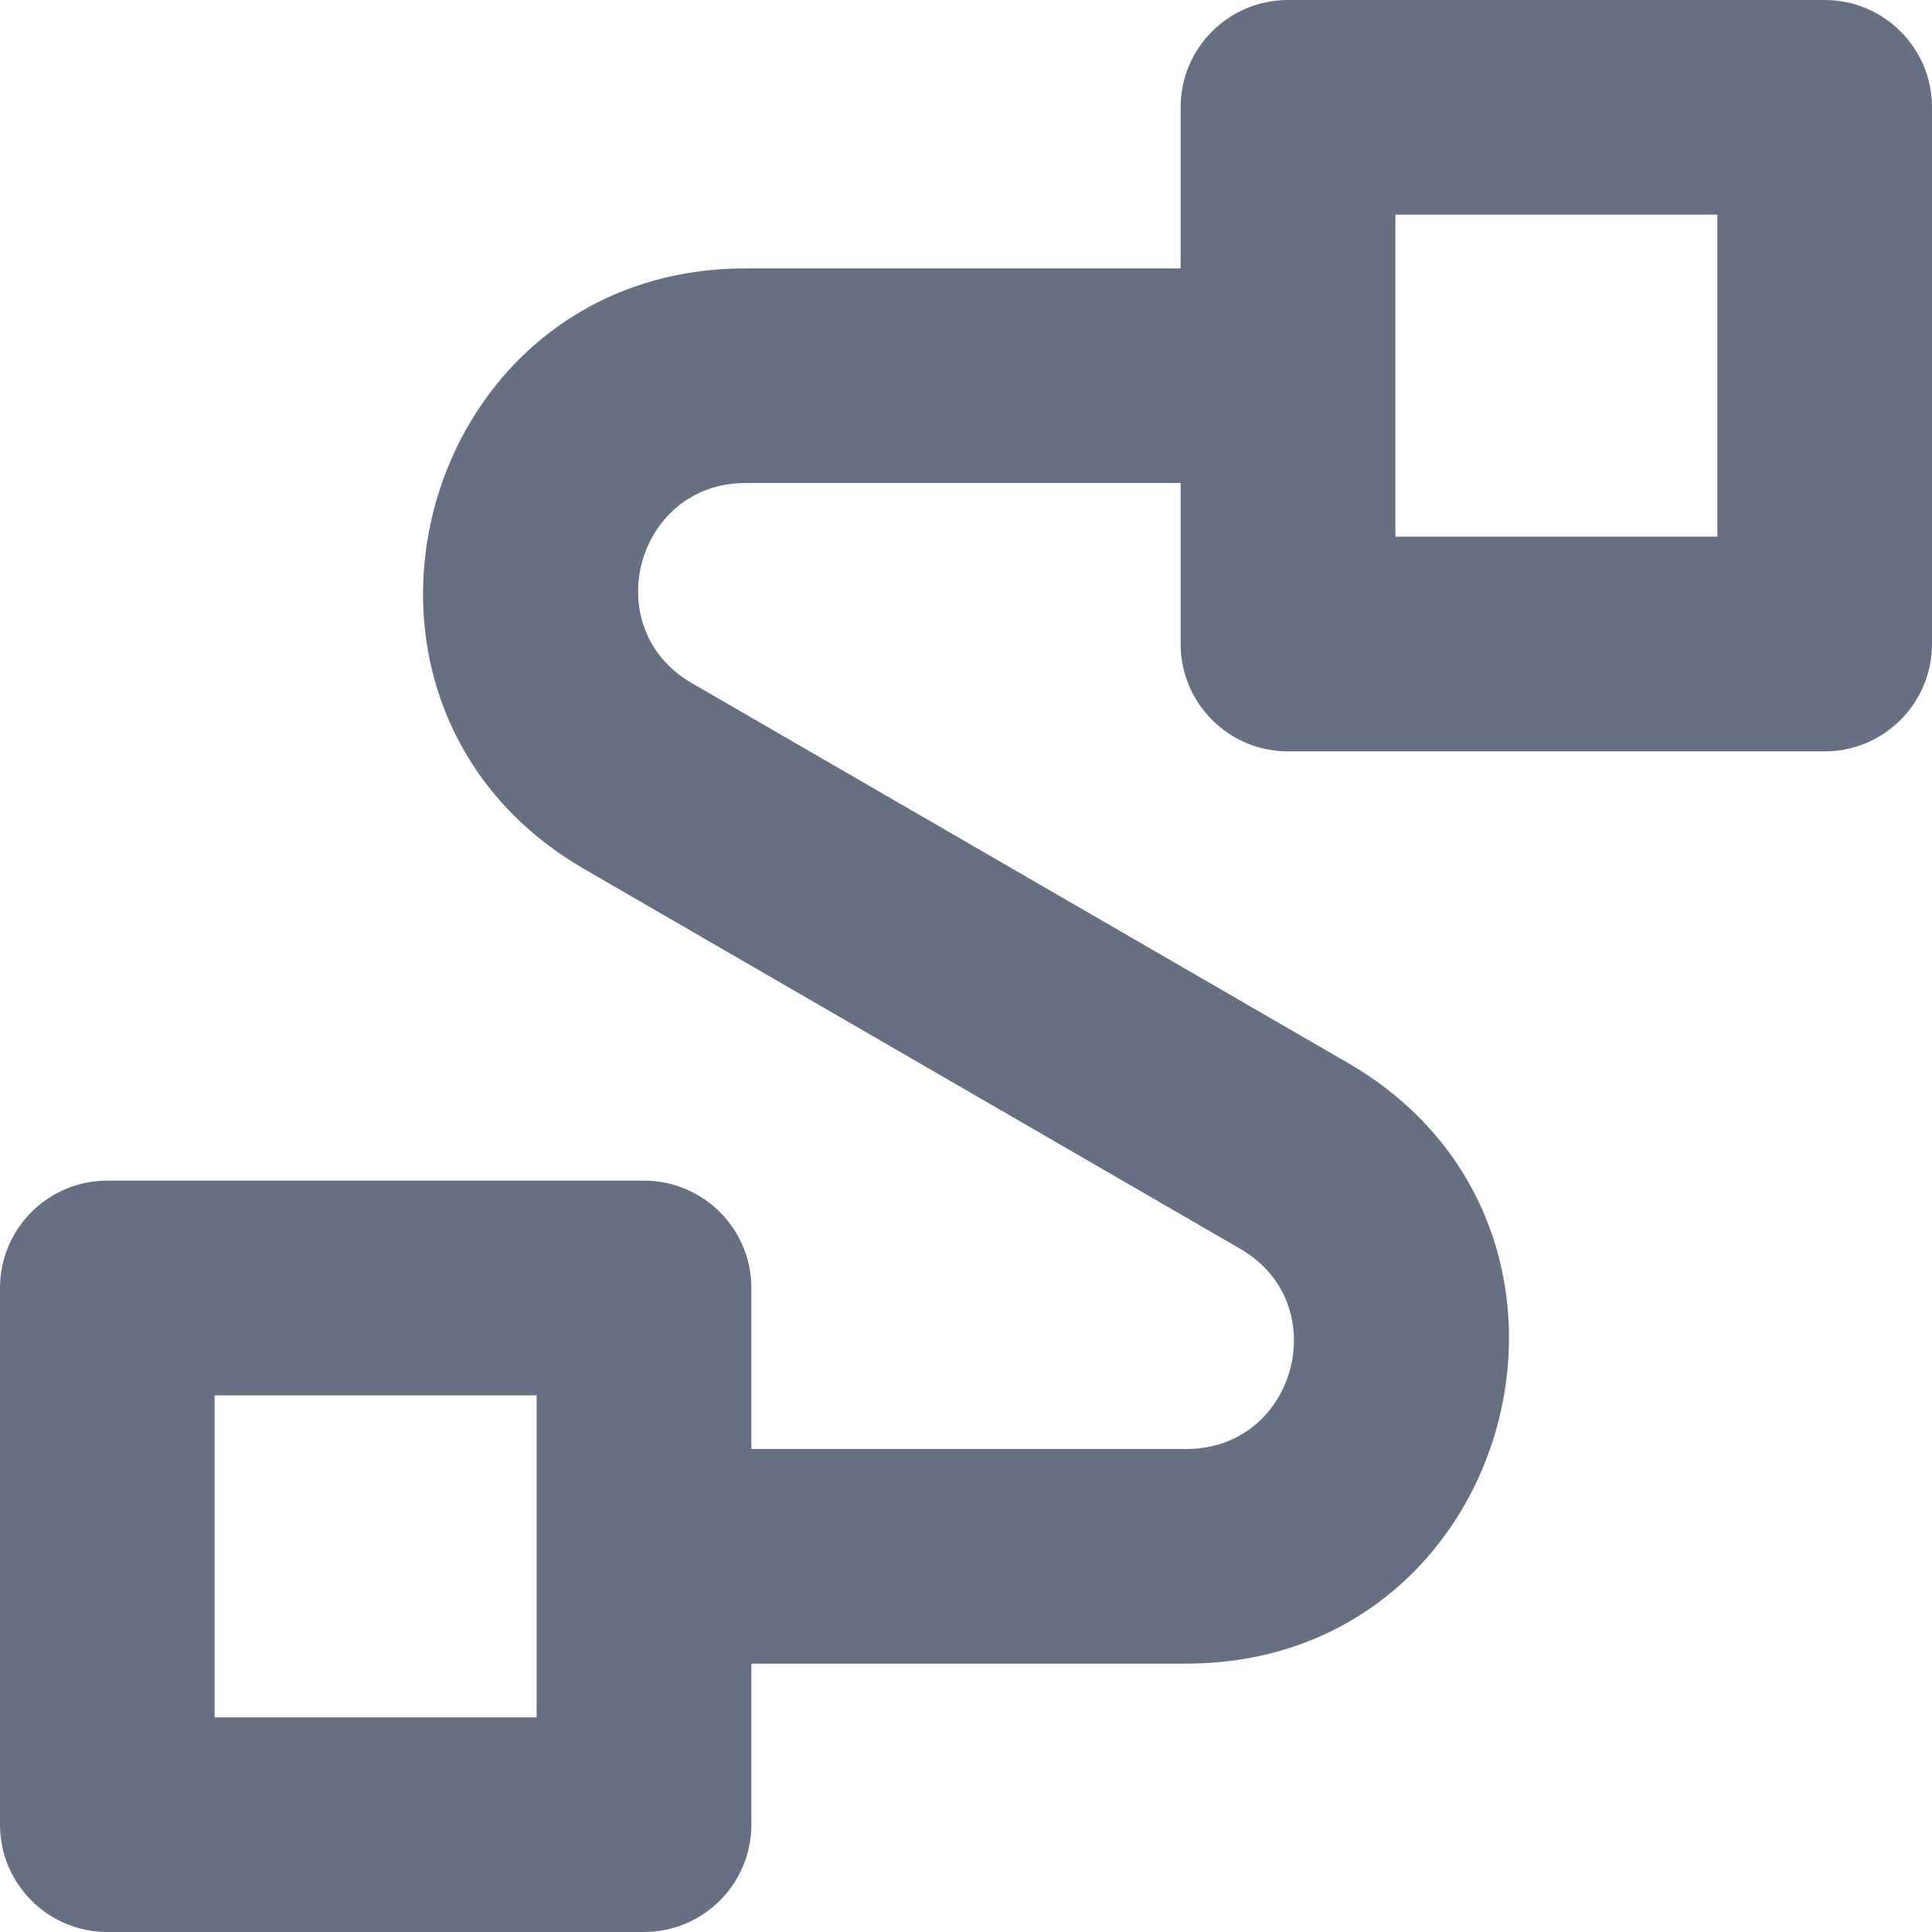
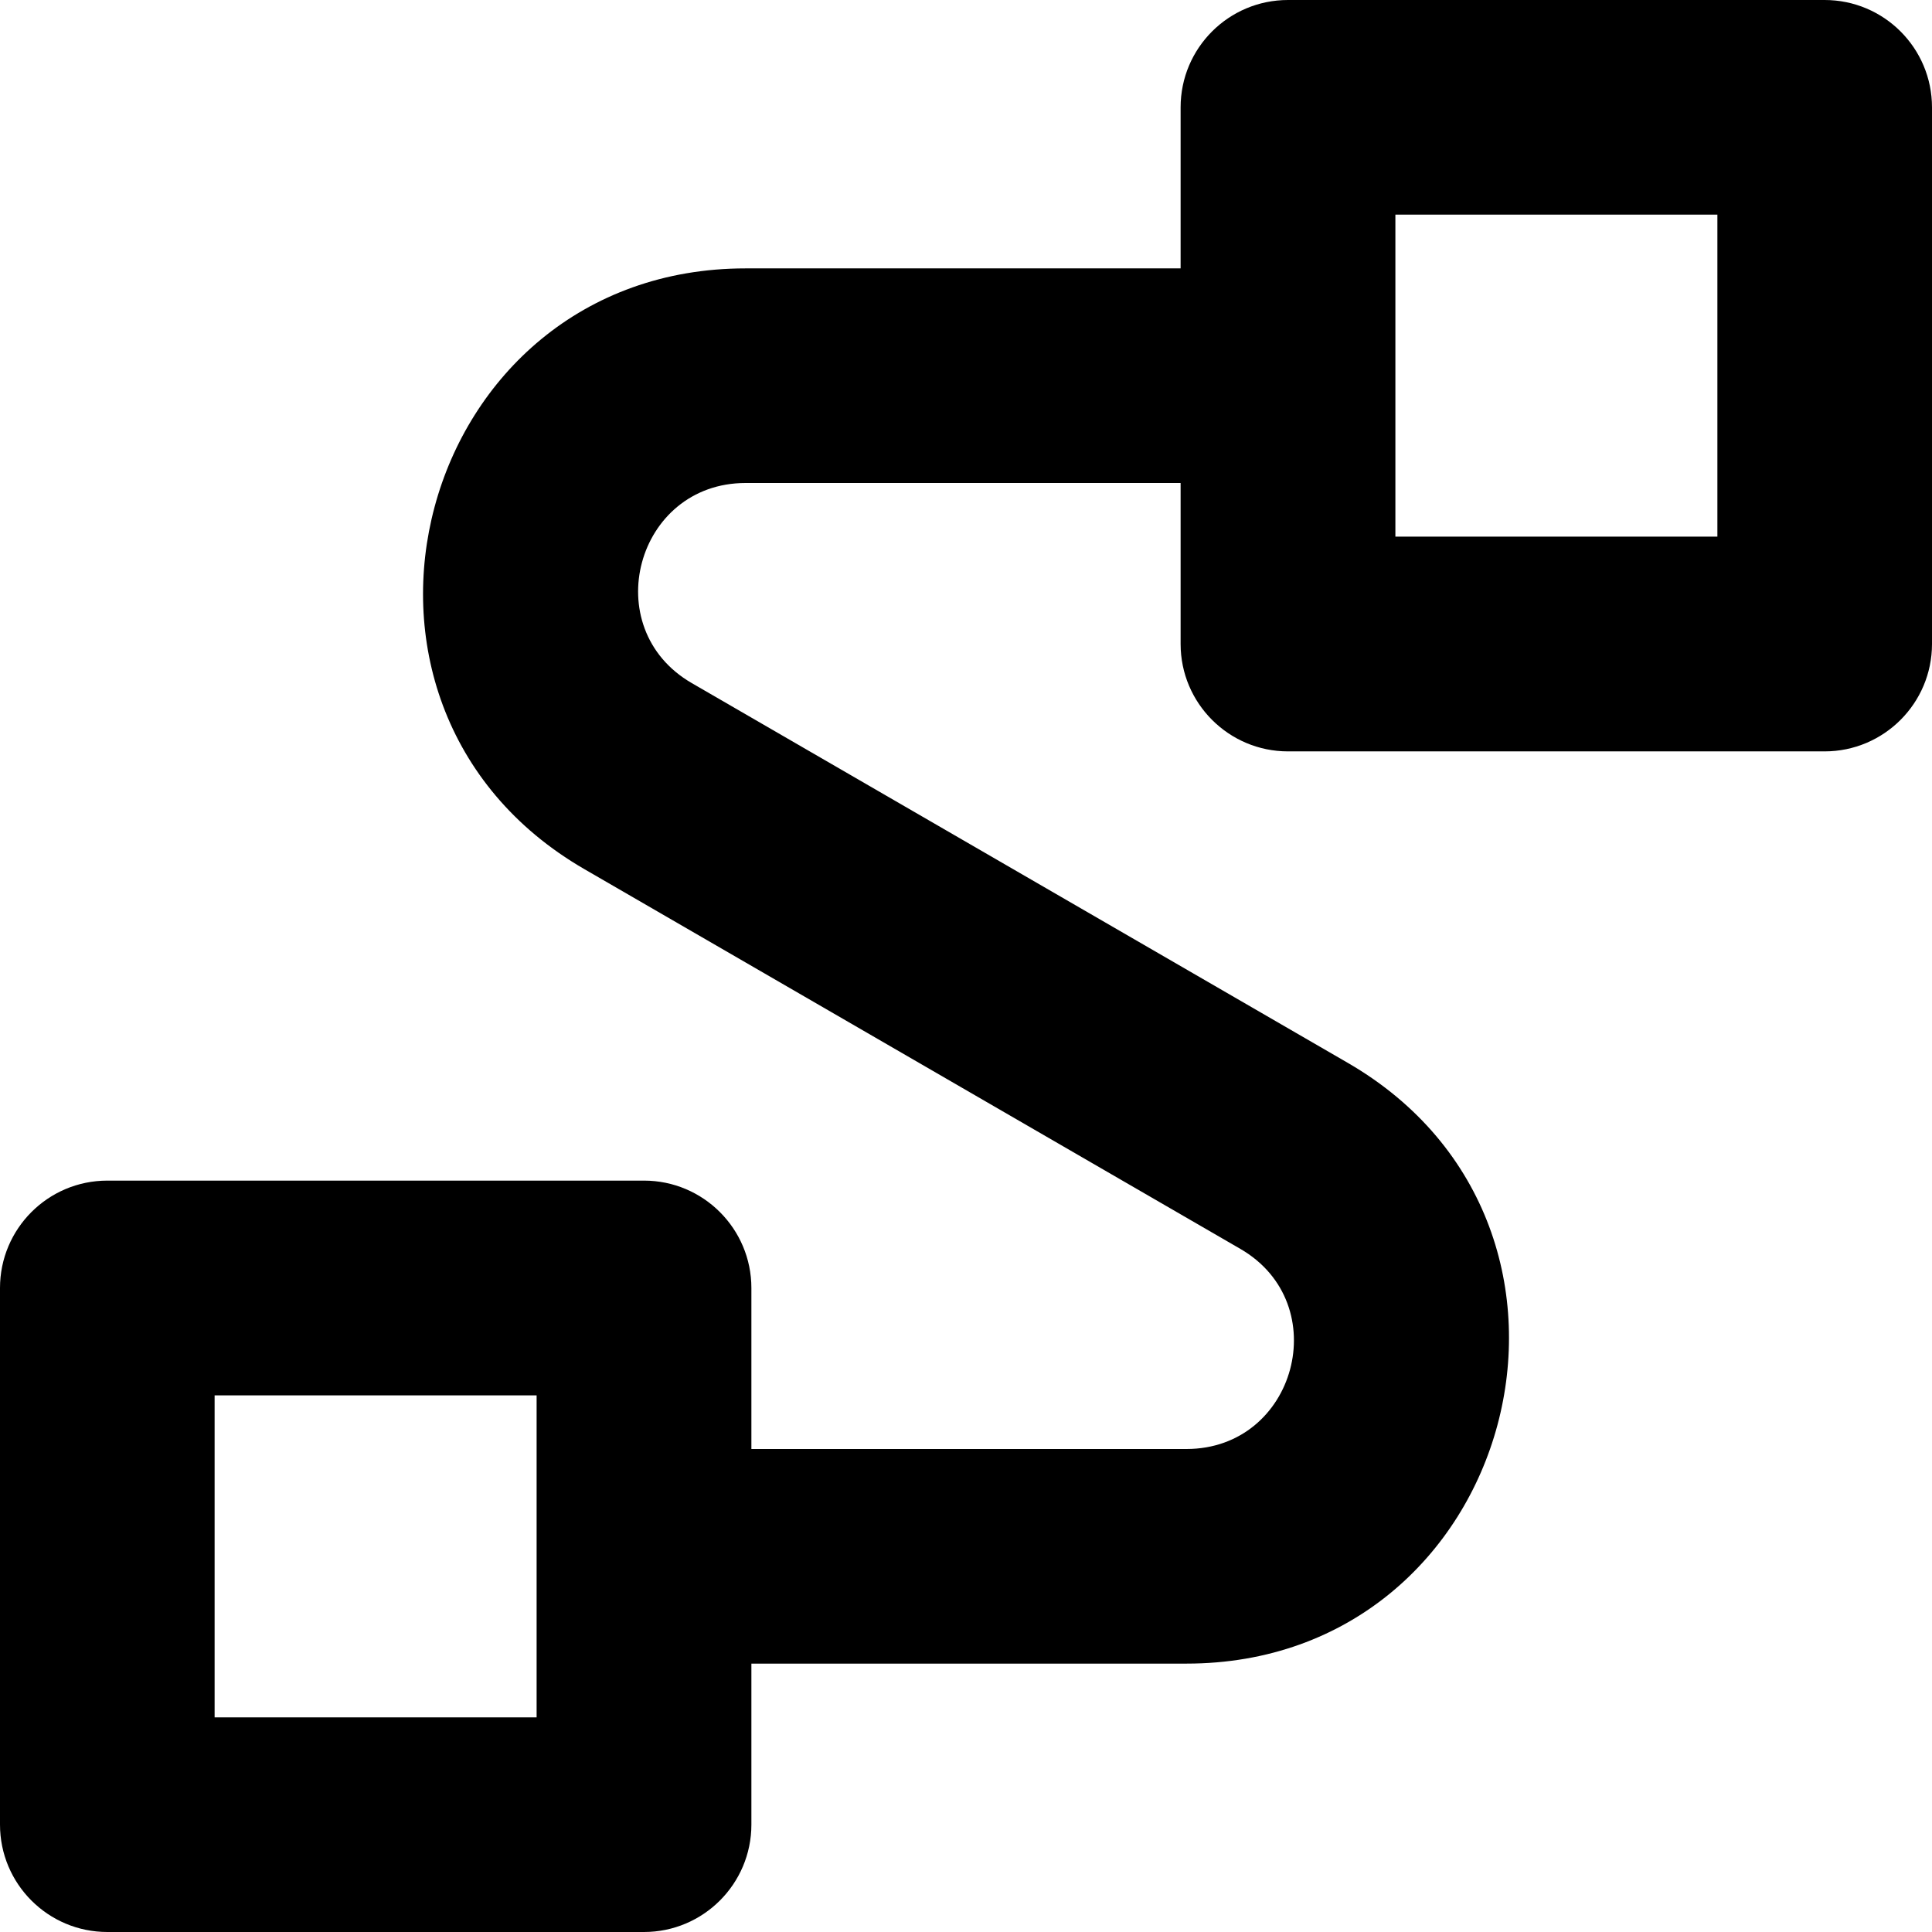
<svg xmlns="http://www.w3.org/2000/svg" preserveAspectRatio="none" overflow="visible" style="display: block;" width="12" height="12" viewBox="0 0 12 12" fill="none">
-   <path id="Vector" fill-rule="evenodd" clip-rule="evenodd" d="M11.333 0C11.701 0 12 0.298 12 0.667V4C12 4.368 11.701 4.667 11.333 4.667H8C7.632 4.667 7.333 4.368 7.333 4V3H4.631C3.95 3 3.707 3.902 4.297 4.243L8.372 6.602C10.141 7.627 9.414 10.333 7.369 10.333H4.667V11.333C4.667 11.701 4.368 12 4 12H0.667C0.298 12 0 11.701 0 11.333V8C0 7.632 0.298 7.333 0.667 7.333H4C4.368 7.333 4.667 7.632 4.667 8V9H7.369C8.05 9 8.293 8.098 7.704 7.757L3.629 5.398C1.859 4.373 2.586 1.667 4.631 1.667H7.333V0.667C7.333 0.298 7.632 0 8 0H11.333ZM1.333 10.667H3.333V8.667H1.333V10.667ZM8.667 3.333H10.667V1.333H8.667V3.333Z" fill="#676F83" />
+   <path id="Vector" fill-rule="evenodd" clip-rule="evenodd" d="M11.333 0C11.701 0 12 0.298 12 0.667V4C12 4.368 11.701 4.667 11.333 4.667H8C7.632 4.667 7.333 4.368 7.333 4V3H4.631C3.95 3 3.707 3.902 4.297 4.243L8.372 6.602C10.141 7.627 9.414 10.333 7.369 10.333H4.667V11.333C4.667 11.701 4.368 12 4 12H0.667C0.298 12 0 11.701 0 11.333V8C0 7.632 0.298 7.333 0.667 7.333H4C4.368 7.333 4.667 7.632 4.667 8V9H7.369C8.05 9 8.293 8.098 7.704 7.757L3.629 5.398C1.859 4.373 2.586 1.667 4.631 1.667H7.333V0.667C7.333 0.298 7.632 0 8 0H11.333ZM1.333 10.667H3.333V8.667H1.333V10.667ZM8.667 3.333H10.667V1.333H8.667V3.333Z" fill="currentColor" />
</svg>
